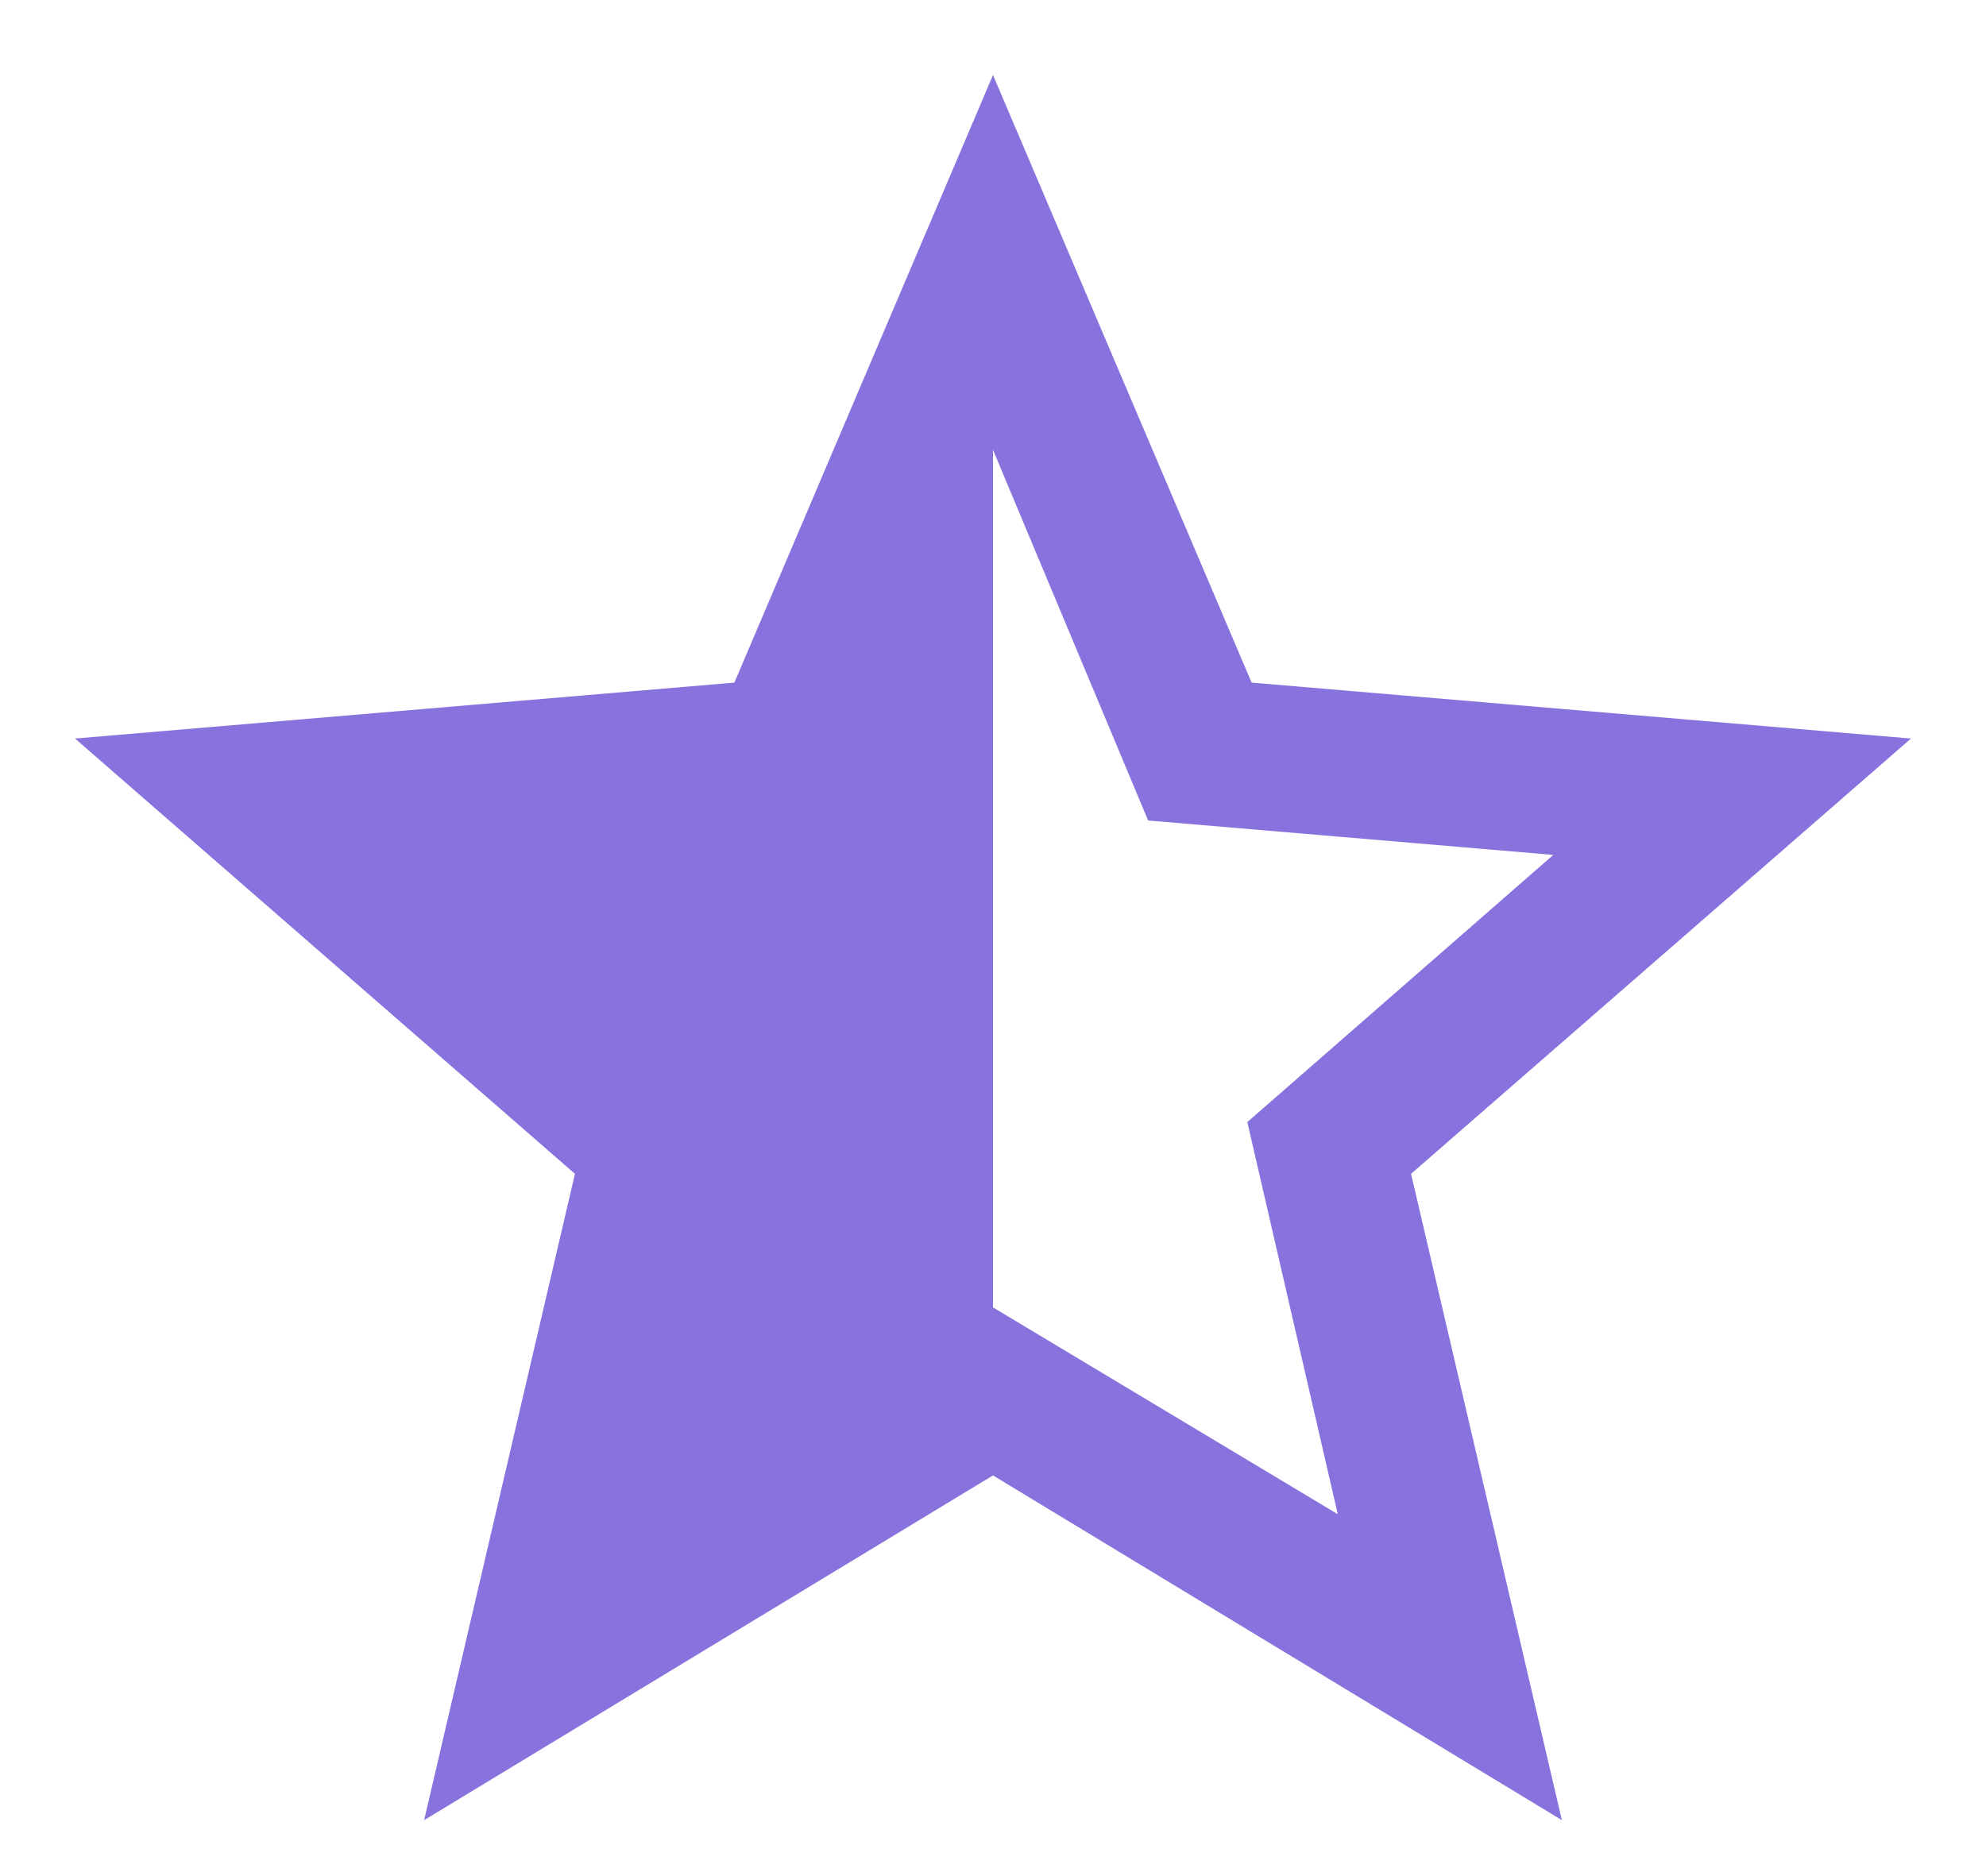
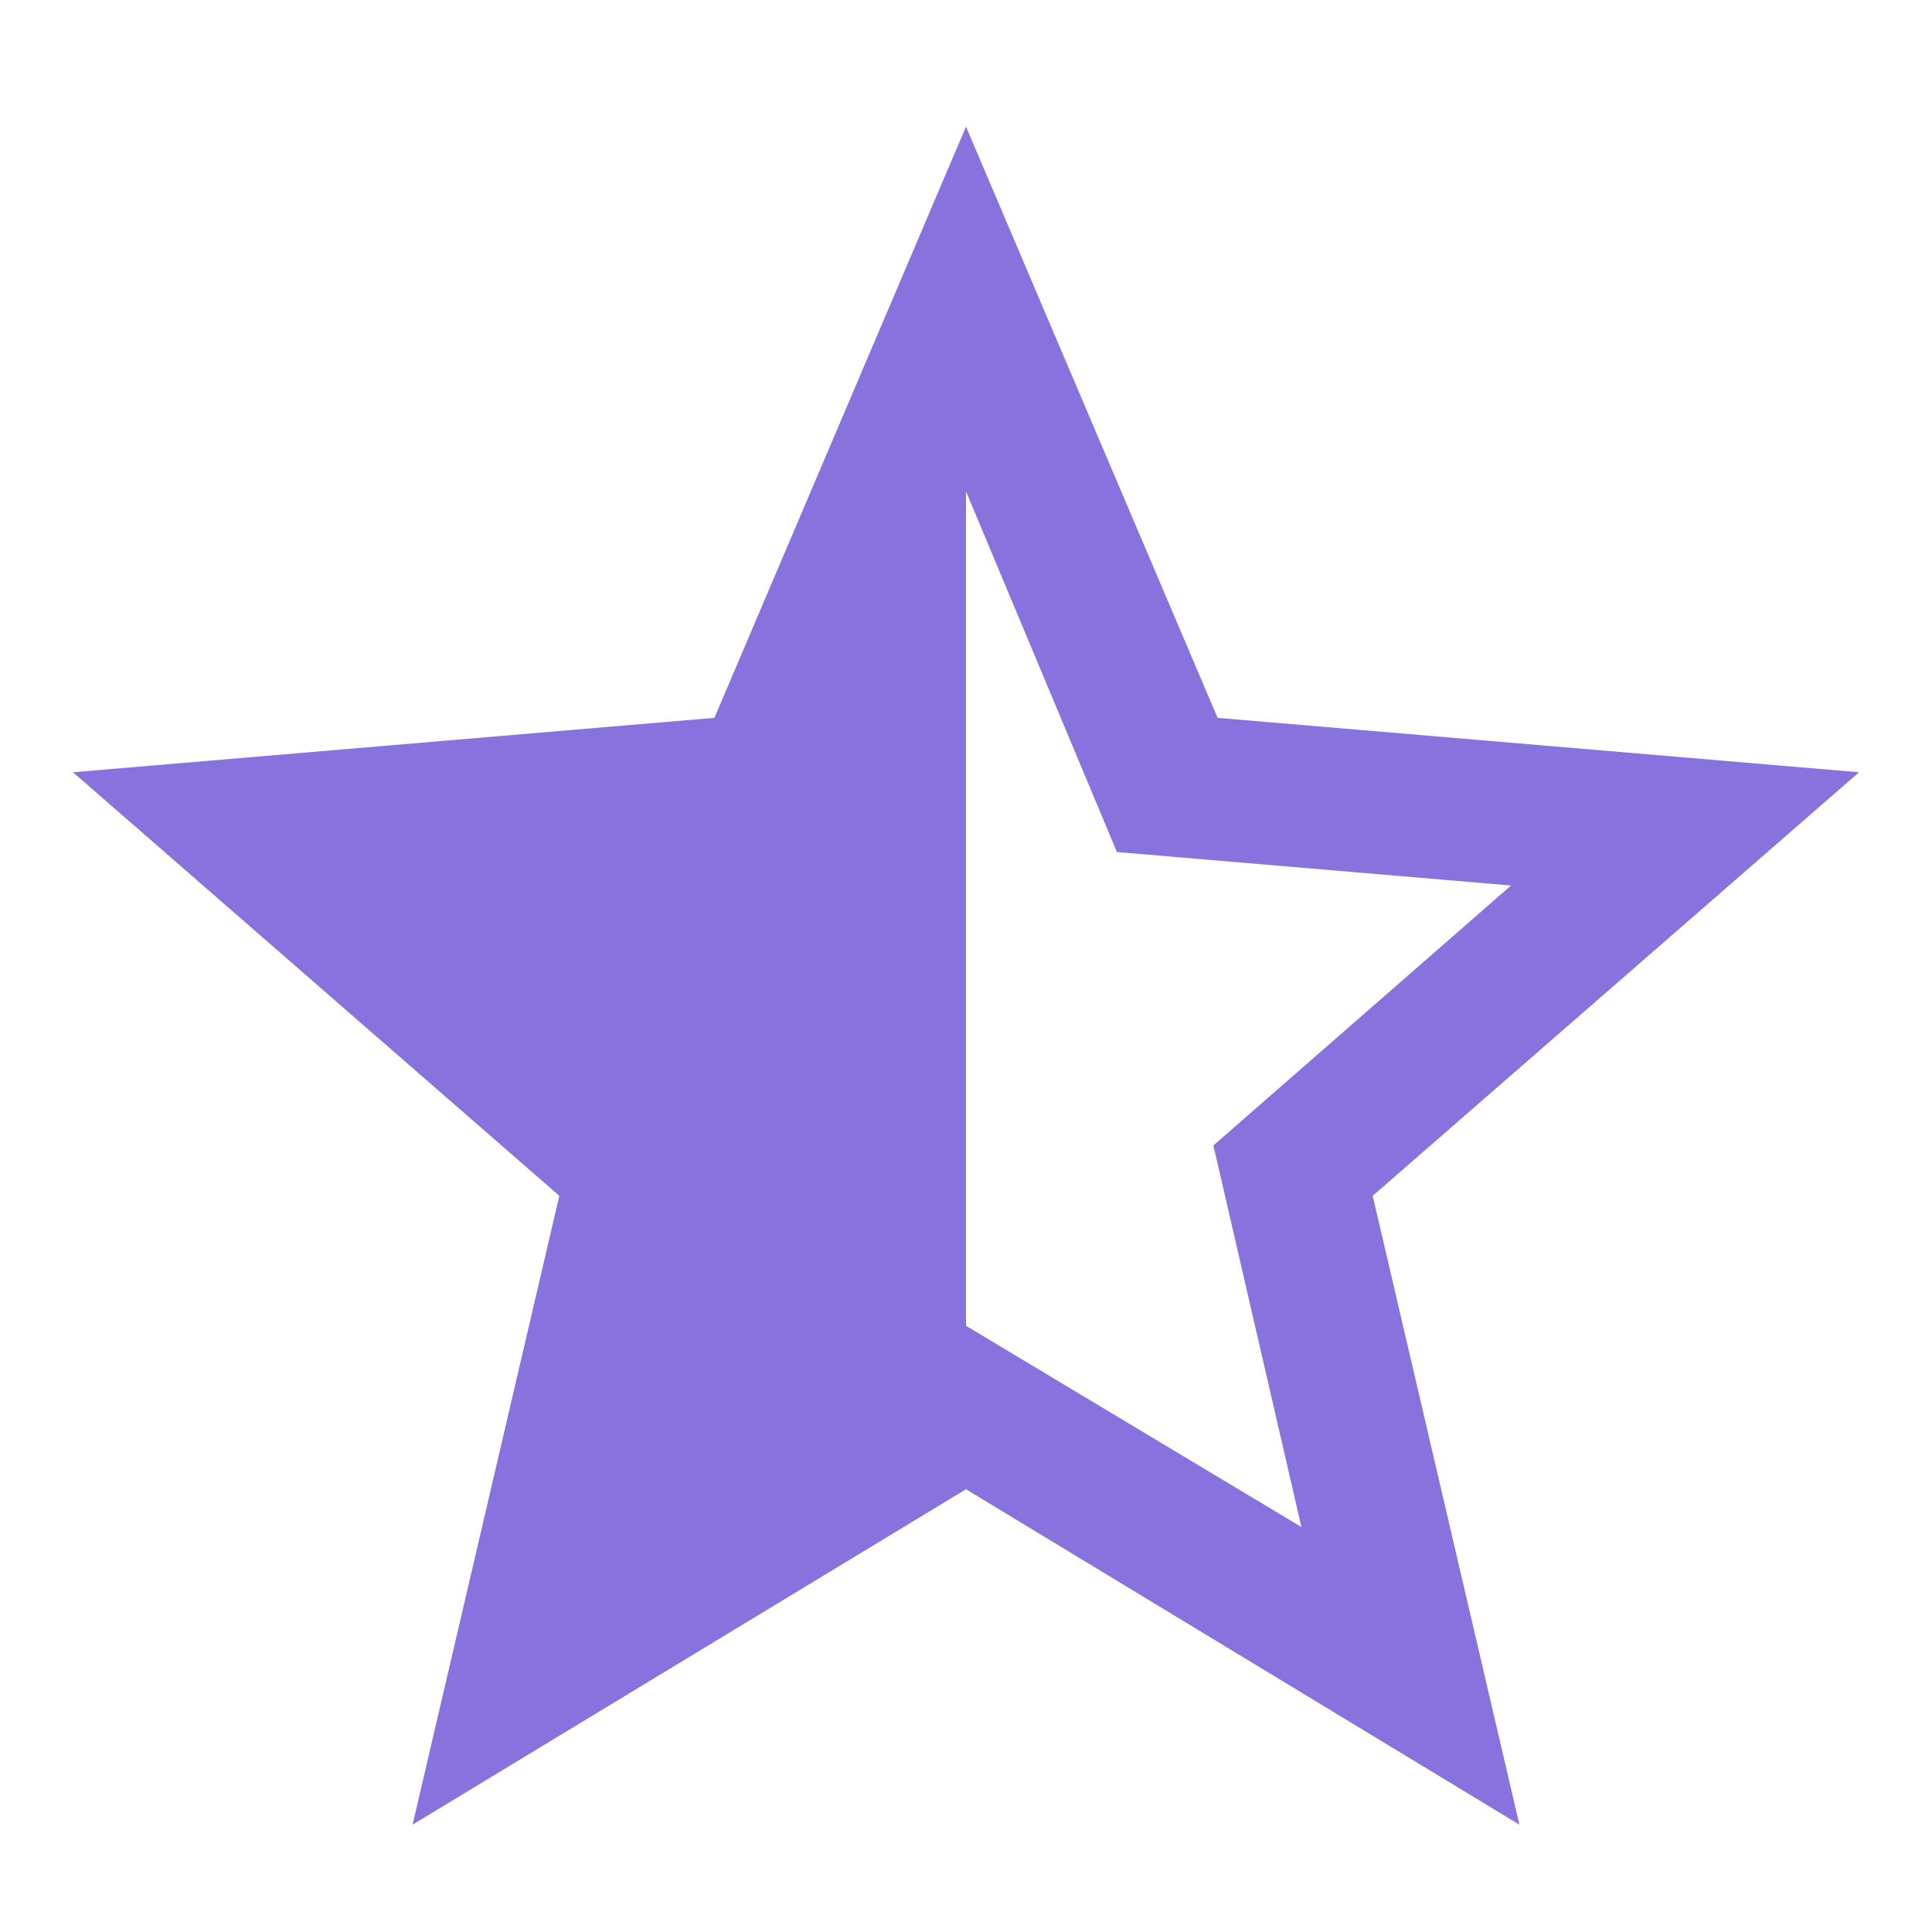
- <svg xmlns="http://www.w3.org/2000/svg" width="18" height="17" viewBox="0 0 18 17" fill="none">
+ <svg xmlns="http://www.w3.org/2000/svg" width="20" height="20" viewBox="0 0 18 17" fill="none">
  <path d="M9 11.852L12.125 13.727L11.305 10.172L14.078 7.75L10.406 7.438L9 4.078V11.852ZM17.32 6.695L12.789 10.641L14.156 16.5L9 13.375L3.844 16.5L5.211 10.641L0.68 6.695L6.656 6.188L9 0.68L11.344 6.188L17.32 6.695Z" fill="#8872DE" />
</svg>
